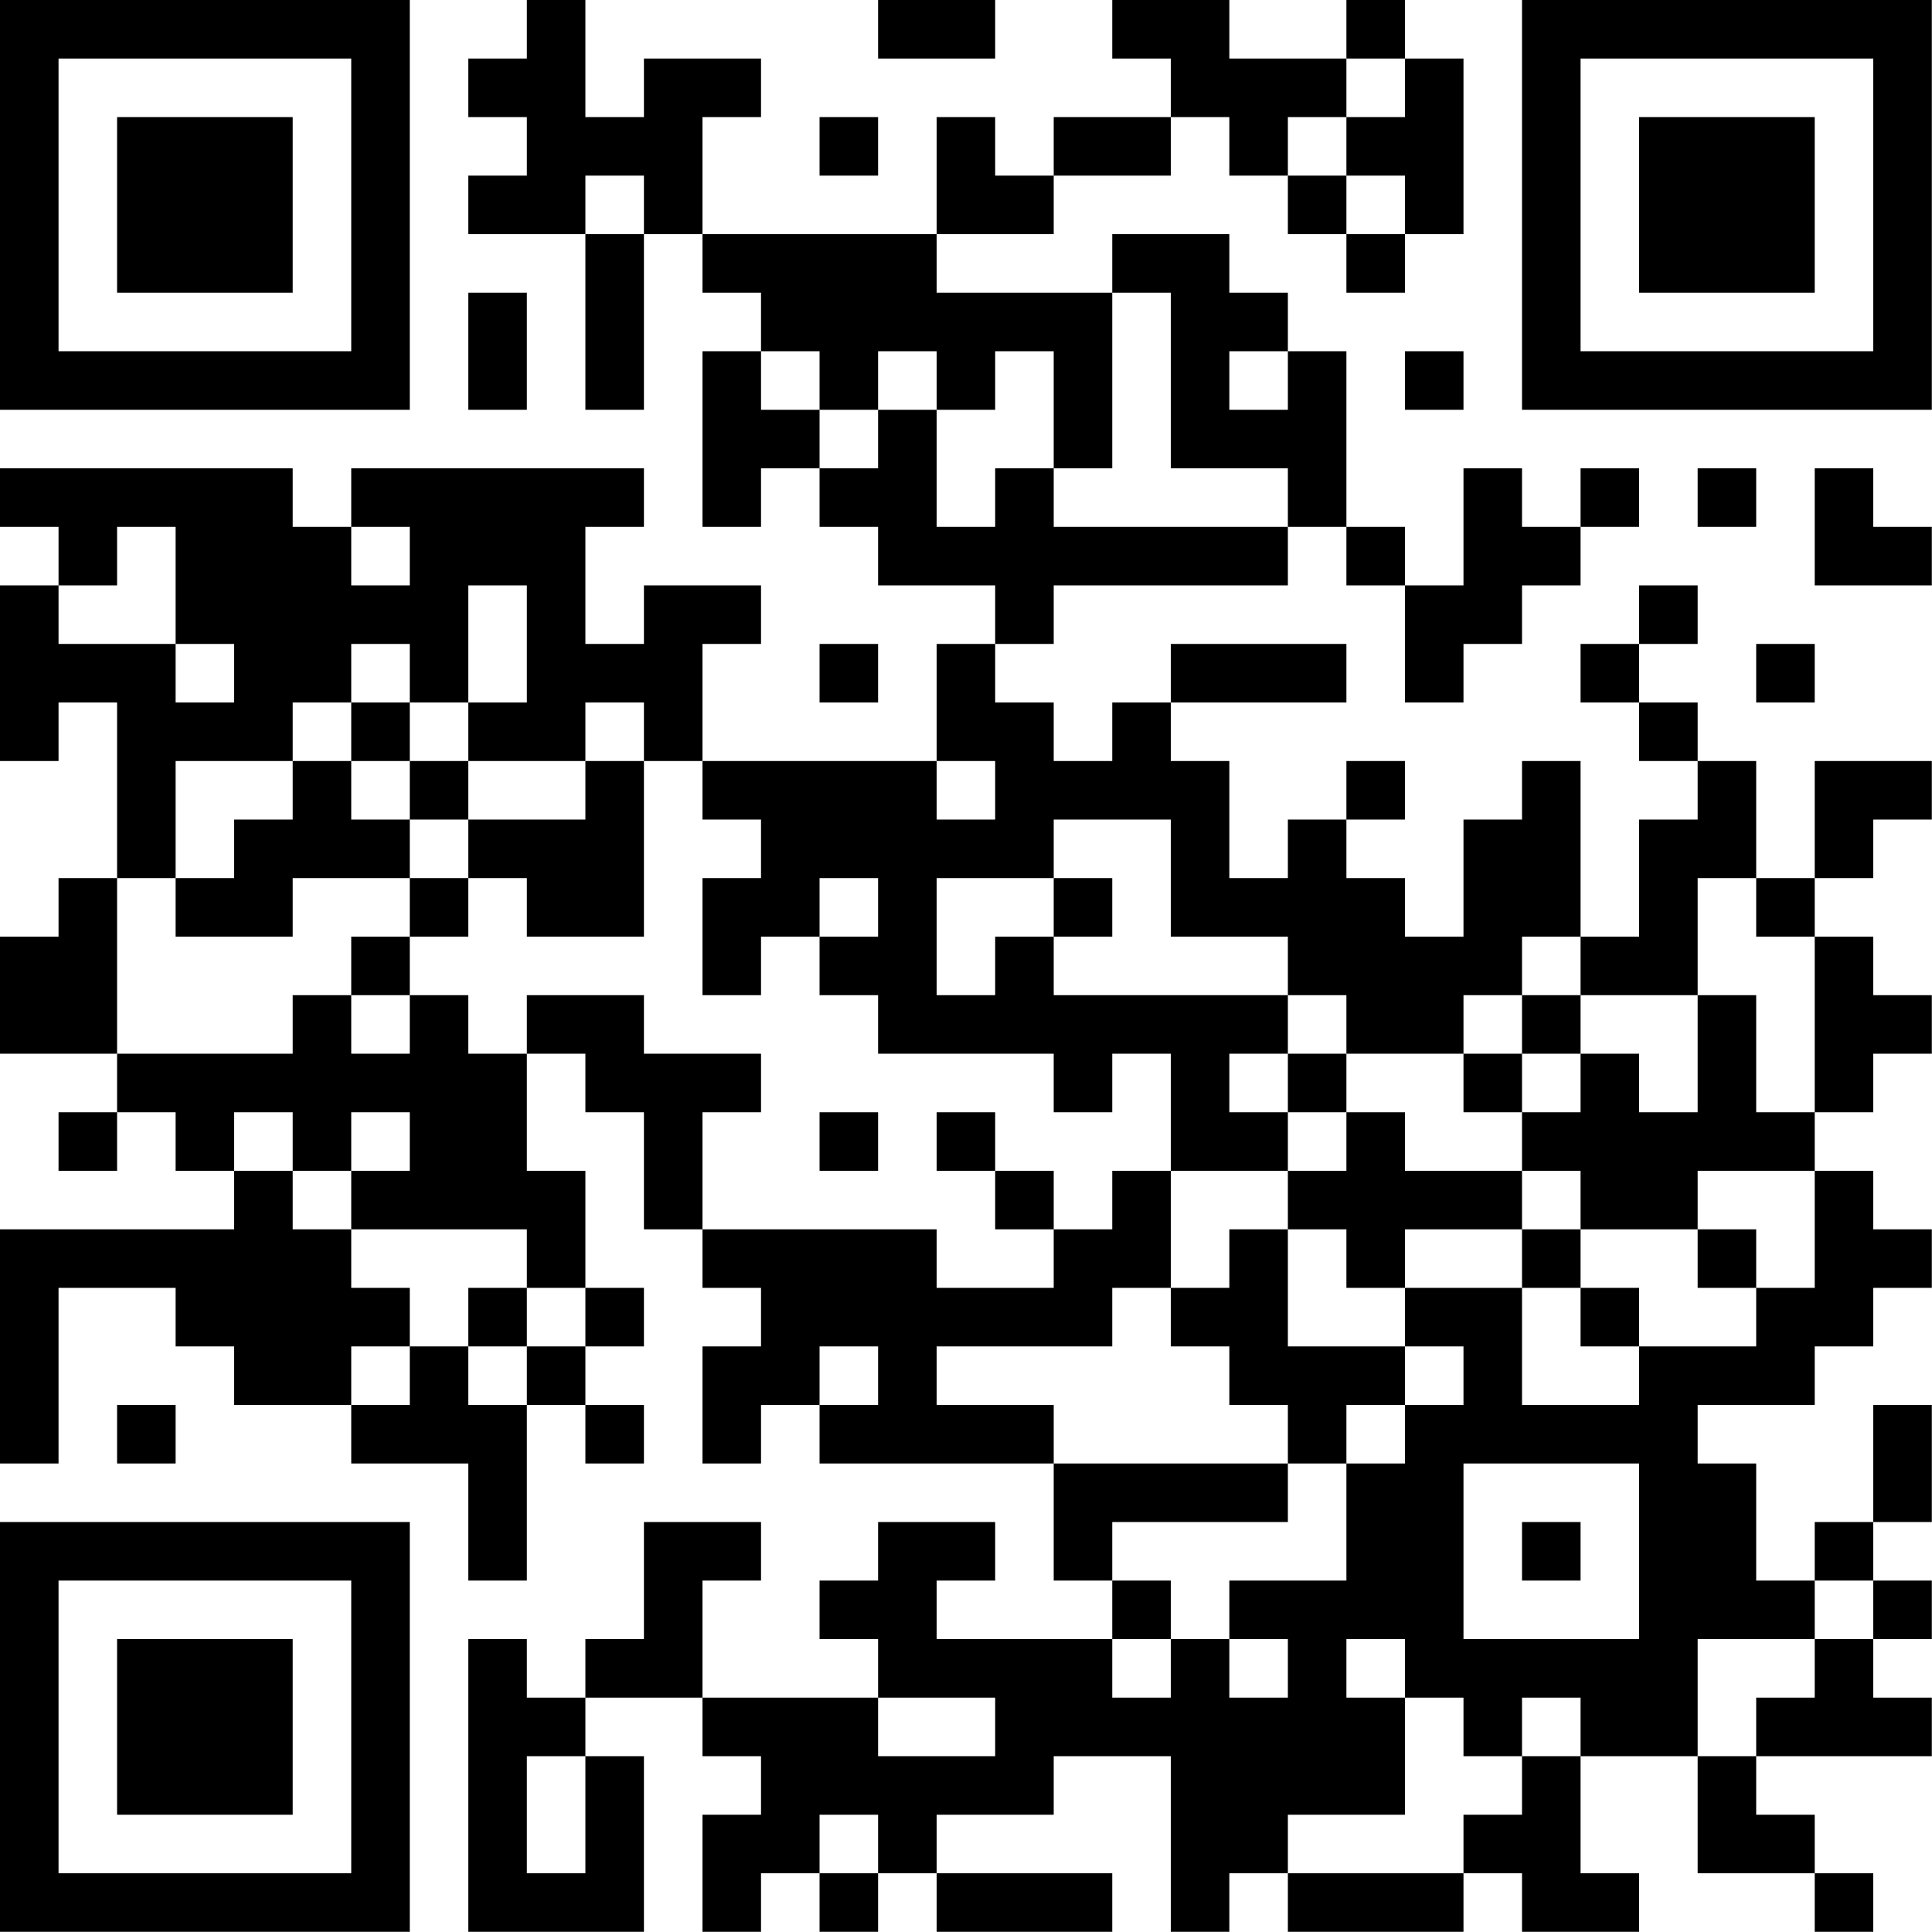
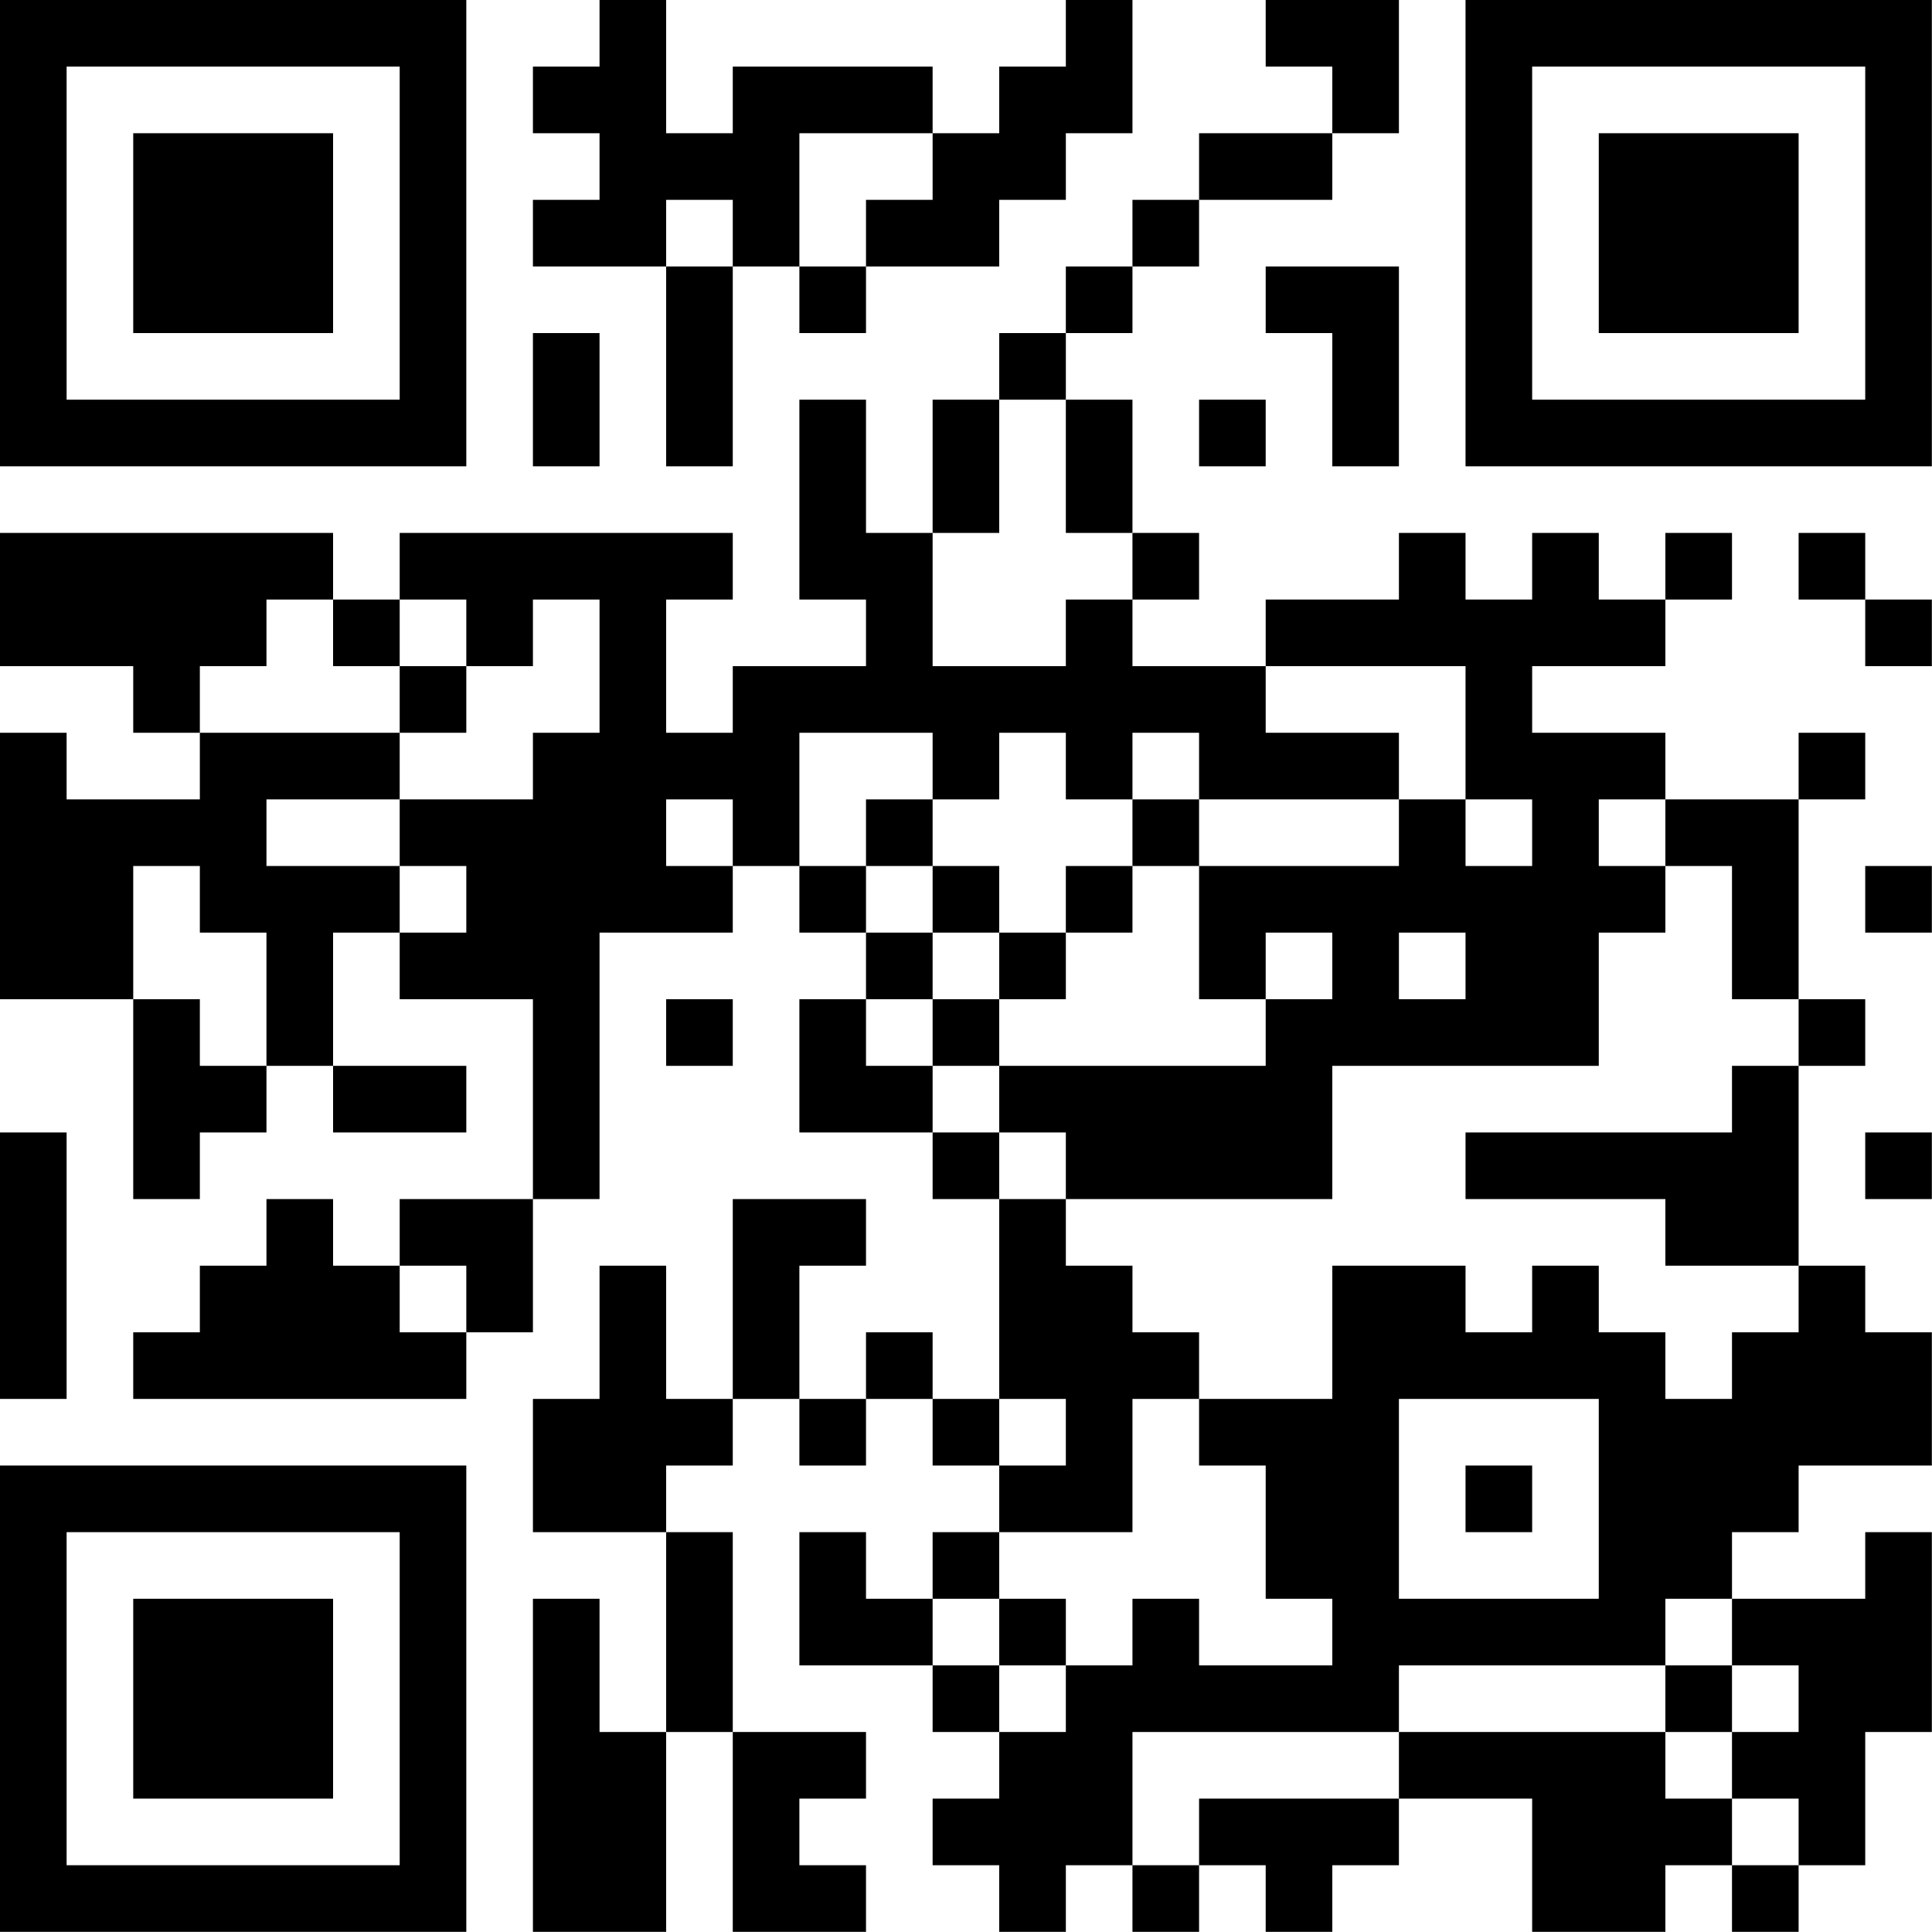
<svg xmlns="http://www.w3.org/2000/svg" version="1.1" width="100" height="100" viewBox="0 0 100 100">
  <rect x="0" y="0" width="100" height="100" fill="#ffffff" />
-   <g transform="scale(3.03)">
+   <g transform="scale(3.448)">
    <g transform="translate(0,0)">
-       <path fill-rule="evenodd" d="M9 0L9 1L8 1L8 2L9 2L9 3L8 3L8 4L10 4L10 7L11 7L11 4L12 4L12 5L13 5L13 6L12 6L12 9L13 9L13 8L14 8L14 9L15 9L15 10L17 10L17 11L16 11L16 13L12 13L12 11L13 11L13 10L11 10L11 11L10 11L10 9L11 9L11 8L6 8L6 9L5 9L5 8L0 8L0 9L1 9L1 10L0 10L0 13L1 13L1 12L2 12L2 15L1 15L1 16L0 16L0 18L2 18L2 19L1 19L1 20L2 20L2 19L3 19L3 20L4 20L4 21L0 21L0 25L1 25L1 22L3 22L3 23L4 23L4 24L6 24L6 25L8 25L8 27L9 27L9 24L10 24L10 25L11 25L11 24L10 24L10 23L11 23L11 22L10 22L10 20L9 20L9 18L10 18L10 19L11 19L11 21L12 21L12 22L13 22L13 23L12 23L12 25L13 25L13 24L14 24L14 25L18 25L18 27L19 27L19 28L16 28L16 27L17 27L17 26L15 26L15 27L14 27L14 28L15 28L15 29L12 29L12 27L13 27L13 26L11 26L11 28L10 28L10 29L9 29L9 28L8 28L8 33L11 33L11 30L10 30L10 29L12 29L12 30L13 30L13 31L12 31L12 33L13 33L13 32L14 32L14 33L15 33L15 32L16 32L16 33L19 33L19 32L16 32L16 31L18 31L18 30L20 30L20 33L21 33L21 32L22 32L22 33L25 33L25 32L26 32L26 33L28 33L28 32L27 32L27 30L29 30L29 32L31 32L31 33L32 33L32 32L31 32L31 31L30 31L30 30L33 30L33 29L32 29L32 28L33 28L33 27L32 27L32 26L33 26L33 24L32 24L32 26L31 26L31 27L30 27L30 25L29 25L29 24L31 24L31 23L32 23L32 22L33 22L33 21L32 21L32 20L31 20L31 19L32 19L32 18L33 18L33 17L32 17L32 16L31 16L31 15L32 15L32 14L33 14L33 13L31 13L31 15L30 15L30 13L29 13L29 12L28 12L28 11L29 11L29 10L28 10L28 11L27 11L27 12L28 12L28 13L29 13L29 14L28 14L28 16L27 16L27 13L26 13L26 14L25 14L25 16L24 16L24 15L23 15L23 14L24 14L24 13L23 13L23 14L22 14L22 15L21 15L21 13L20 13L20 12L23 12L23 11L20 11L20 12L19 12L19 13L18 13L18 12L17 12L17 11L18 11L18 10L22 10L22 9L23 9L23 10L24 10L24 12L25 12L25 11L26 11L26 10L27 10L27 9L28 9L28 8L27 8L27 9L26 9L26 8L25 8L25 10L24 10L24 9L23 9L23 6L22 6L22 5L21 5L21 4L19 4L19 5L16 5L16 4L18 4L18 3L20 3L20 2L21 2L21 3L22 3L22 4L23 4L23 5L24 5L24 4L25 4L25 1L24 1L24 0L23 0L23 1L21 1L21 0L19 0L19 1L20 1L20 2L18 2L18 3L17 3L17 2L16 2L16 4L12 4L12 2L13 2L13 1L11 1L11 2L10 2L10 0ZM15 0L15 1L17 1L17 0ZM23 1L23 2L22 2L22 3L23 3L23 4L24 4L24 3L23 3L23 2L24 2L24 1ZM14 2L14 3L15 3L15 2ZM10 3L10 4L11 4L11 3ZM8 5L8 7L9 7L9 5ZM19 5L19 8L18 8L18 6L17 6L17 7L16 7L16 6L15 6L15 7L14 7L14 6L13 6L13 7L14 7L14 8L15 8L15 7L16 7L16 9L17 9L17 8L18 8L18 9L22 9L22 8L20 8L20 5ZM21 6L21 7L22 7L22 6ZM24 6L24 7L25 7L25 6ZM29 8L29 9L30 9L30 8ZM31 8L31 10L33 10L33 9L32 9L32 8ZM2 9L2 10L1 10L1 11L3 11L3 12L4 12L4 11L3 11L3 9ZM6 9L6 10L7 10L7 9ZM8 10L8 12L7 12L7 11L6 11L6 12L5 12L5 13L3 13L3 15L2 15L2 18L5 18L5 17L6 17L6 18L7 18L7 17L8 17L8 18L9 18L9 17L11 17L11 18L13 18L13 19L12 19L12 21L16 21L16 22L18 22L18 21L19 21L19 20L20 20L20 22L19 22L19 23L16 23L16 24L18 24L18 25L22 25L22 26L19 26L19 27L20 27L20 28L19 28L19 29L20 29L20 28L21 28L21 29L22 29L22 28L21 28L21 27L23 27L23 25L24 25L24 24L25 24L25 23L24 23L24 22L26 22L26 24L28 24L28 23L30 23L30 22L31 22L31 20L29 20L29 21L27 21L27 20L26 20L26 19L27 19L27 18L28 18L28 19L29 19L29 17L30 17L30 19L31 19L31 16L30 16L30 15L29 15L29 17L27 17L27 16L26 16L26 17L25 17L25 18L23 18L23 17L22 17L22 16L20 16L20 14L18 14L18 15L16 15L16 17L17 17L17 16L18 16L18 17L22 17L22 18L21 18L21 19L22 19L22 20L20 20L20 18L19 18L19 19L18 19L18 18L15 18L15 17L14 17L14 16L15 16L15 15L14 15L14 16L13 16L13 17L12 17L12 15L13 15L13 14L12 14L12 13L11 13L11 12L10 12L10 13L8 13L8 12L9 12L9 10ZM14 11L14 12L15 12L15 11ZM30 11L30 12L31 12L31 11ZM6 12L6 13L5 13L5 14L4 14L4 15L3 15L3 16L5 16L5 15L7 15L7 16L6 16L6 17L7 17L7 16L8 16L8 15L9 15L9 16L11 16L11 13L10 13L10 14L8 14L8 13L7 13L7 12ZM6 13L6 14L7 14L7 15L8 15L8 14L7 14L7 13ZM16 13L16 14L17 14L17 13ZM18 15L18 16L19 16L19 15ZM26 17L26 18L25 18L25 19L26 19L26 18L27 18L27 17ZM22 18L22 19L23 19L23 20L22 20L22 21L21 21L21 22L20 22L20 23L21 23L21 24L22 24L22 25L23 25L23 24L24 24L24 23L22 23L22 21L23 21L23 22L24 22L24 21L26 21L26 22L27 22L27 23L28 23L28 22L27 22L27 21L26 21L26 20L24 20L24 19L23 19L23 18ZM4 19L4 20L5 20L5 21L6 21L6 22L7 22L7 23L6 23L6 24L7 24L7 23L8 23L8 24L9 24L9 23L10 23L10 22L9 22L9 21L6 21L6 20L7 20L7 19L6 19L6 20L5 20L5 19ZM14 19L14 20L15 20L15 19ZM16 19L16 20L17 20L17 21L18 21L18 20L17 20L17 19ZM29 21L29 22L30 22L30 21ZM8 22L8 23L9 23L9 22ZM14 23L14 24L15 24L15 23ZM2 24L2 25L3 25L3 24ZM25 25L25 28L28 28L28 25ZM26 26L26 27L27 27L27 26ZM31 27L31 28L29 28L29 30L30 30L30 29L31 29L31 28L32 28L32 27ZM23 28L23 29L24 29L24 31L22 31L22 32L25 32L25 31L26 31L26 30L27 30L27 29L26 29L26 30L25 30L25 29L24 29L24 28ZM15 29L15 30L17 30L17 29ZM9 30L9 32L10 32L10 30ZM14 31L14 32L15 32L15 31ZM0 0L0 7L7 7L7 0ZM1 1L1 6L6 6L6 1ZM2 2L2 5L5 5L5 2ZM26 0L26 7L33 7L33 0ZM27 1L27 6L32 6L32 1ZM28 2L28 5L31 5L31 2ZM0 26L0 33L7 33L7 26ZM1 27L1 32L6 32L6 27ZM2 28L2 31L5 31L5 28Z" fill="#000000" />
+       <path fill-rule="evenodd" d="M9 0L9 1L8 1L8 2L9 2L9 3L8 3L8 4L10 4L10 7L11 7L11 4L12 4L12 5L13 5L13 4L15 4L15 3L16 3L16 2L17 2L17 0L16 0L16 1L15 1L15 2L14 2L14 1L11 1L11 2L10 2L10 0ZM19 0L19 1L20 1L20 2L18 2L18 3L17 3L17 4L16 4L16 5L15 5L15 6L14 6L14 8L13 8L13 6L12 6L12 9L13 9L13 10L11 10L11 11L10 11L10 9L11 9L11 8L6 8L6 9L5 9L5 8L0 8L0 10L2 10L2 11L3 11L3 12L1 12L1 11L0 11L0 15L2 15L2 18L3 18L3 17L4 17L4 16L5 16L5 17L7 17L7 16L5 16L5 14L6 14L6 15L8 15L8 18L6 18L6 19L5 19L5 18L4 18L4 19L3 19L3 20L2 20L2 21L7 21L7 20L8 20L8 18L9 18L9 14L11 14L11 13L12 13L12 14L13 14L13 15L12 15L12 17L14 17L14 18L15 18L15 21L14 21L14 20L13 20L13 21L12 21L12 19L13 19L13 18L11 18L11 21L10 21L10 19L9 19L9 21L8 21L8 23L10 23L10 26L9 26L9 24L8 24L8 29L10 29L10 26L11 26L11 29L13 29L13 28L12 28L12 27L13 27L13 26L11 26L11 23L10 23L10 22L11 22L11 21L12 21L12 22L13 22L13 21L14 21L14 22L15 22L15 23L14 23L14 24L13 24L13 23L12 23L12 25L14 25L14 26L15 26L15 27L14 27L14 28L15 28L15 29L16 29L16 28L17 28L17 29L18 29L18 28L19 28L19 29L20 29L20 28L21 28L21 27L23 27L23 29L25 29L25 28L26 28L26 29L27 29L27 28L28 28L28 26L29 26L29 23L28 23L28 24L26 24L26 23L27 23L27 22L29 22L29 20L28 20L28 19L27 19L27 16L28 16L28 15L27 15L27 12L28 12L28 11L27 11L27 12L25 12L25 11L23 11L23 10L25 10L25 9L26 9L26 8L25 8L25 9L24 9L24 8L23 8L23 9L22 9L22 8L21 8L21 9L19 9L19 10L17 10L17 9L18 9L18 8L17 8L17 6L16 6L16 5L17 5L17 4L18 4L18 3L20 3L20 2L21 2L21 0ZM12 2L12 4L13 4L13 3L14 3L14 2ZM10 3L10 4L11 4L11 3ZM19 4L19 5L20 5L20 7L21 7L21 4ZM8 5L8 7L9 7L9 5ZM15 6L15 8L14 8L14 10L16 10L16 9L17 9L17 8L16 8L16 6ZM18 6L18 7L19 7L19 6ZM27 8L27 9L28 9L28 10L29 10L29 9L28 9L28 8ZM4 9L4 10L3 10L3 11L6 11L6 12L4 12L4 13L6 13L6 14L7 14L7 13L6 13L6 12L8 12L8 11L9 11L9 9L8 9L8 10L7 10L7 9L6 9L6 10L5 10L5 9ZM6 10L6 11L7 11L7 10ZM19 10L19 11L21 11L21 12L18 12L18 11L17 11L17 12L16 12L16 11L15 11L15 12L14 12L14 11L12 11L12 13L13 13L13 14L14 14L14 15L13 15L13 16L14 16L14 17L15 17L15 18L16 18L16 19L17 19L17 20L18 20L18 21L17 21L17 23L15 23L15 24L14 24L14 25L15 25L15 26L16 26L16 25L17 25L17 24L18 24L18 25L20 25L20 24L19 24L19 22L18 22L18 21L20 21L20 19L22 19L22 20L23 20L23 19L24 19L24 20L25 20L25 21L26 21L26 20L27 20L27 19L25 19L25 18L22 18L22 17L26 17L26 16L27 16L27 15L26 15L26 13L25 13L25 12L24 12L24 13L25 13L25 14L24 14L24 16L20 16L20 18L16 18L16 17L15 17L15 16L19 16L19 15L20 15L20 14L19 14L19 15L18 15L18 13L21 13L21 12L22 12L22 13L23 13L23 12L22 12L22 10ZM10 12L10 13L11 13L11 12ZM13 12L13 13L14 13L14 14L15 14L15 15L14 15L14 16L15 16L15 15L16 15L16 14L17 14L17 13L18 13L18 12L17 12L17 13L16 13L16 14L15 14L15 13L14 13L14 12ZM2 13L2 15L3 15L3 16L4 16L4 14L3 14L3 13ZM28 13L28 14L29 14L29 13ZM21 14L21 15L22 15L22 14ZM10 15L10 16L11 16L11 15ZM0 17L0 21L1 21L1 17ZM28 17L28 18L29 18L29 17ZM6 19L6 20L7 20L7 19ZM15 21L15 22L16 22L16 21ZM21 21L21 24L24 24L24 21ZM22 22L22 23L23 23L23 22ZM15 24L15 25L16 25L16 24ZM25 24L25 25L21 25L21 26L17 26L17 28L18 28L18 27L21 27L21 26L25 26L25 27L26 27L26 28L27 28L27 27L26 27L26 26L27 26L27 25L26 25L26 24ZM25 25L25 26L26 26L26 25ZM0 0L0 7L7 7L7 0ZM1 1L1 6L6 6L6 1ZM2 2L2 5L5 5L5 2ZM22 0L22 7L29 7L29 0ZM23 1L23 6L28 6L28 1ZM24 2L24 5L27 5L27 2ZM0 22L0 29L7 29L7 22ZM1 23L1 28L6 28L6 23ZM2 24L2 27L5 27L5 24Z" fill="#000000" />
    </g>
  </g>
</svg>
